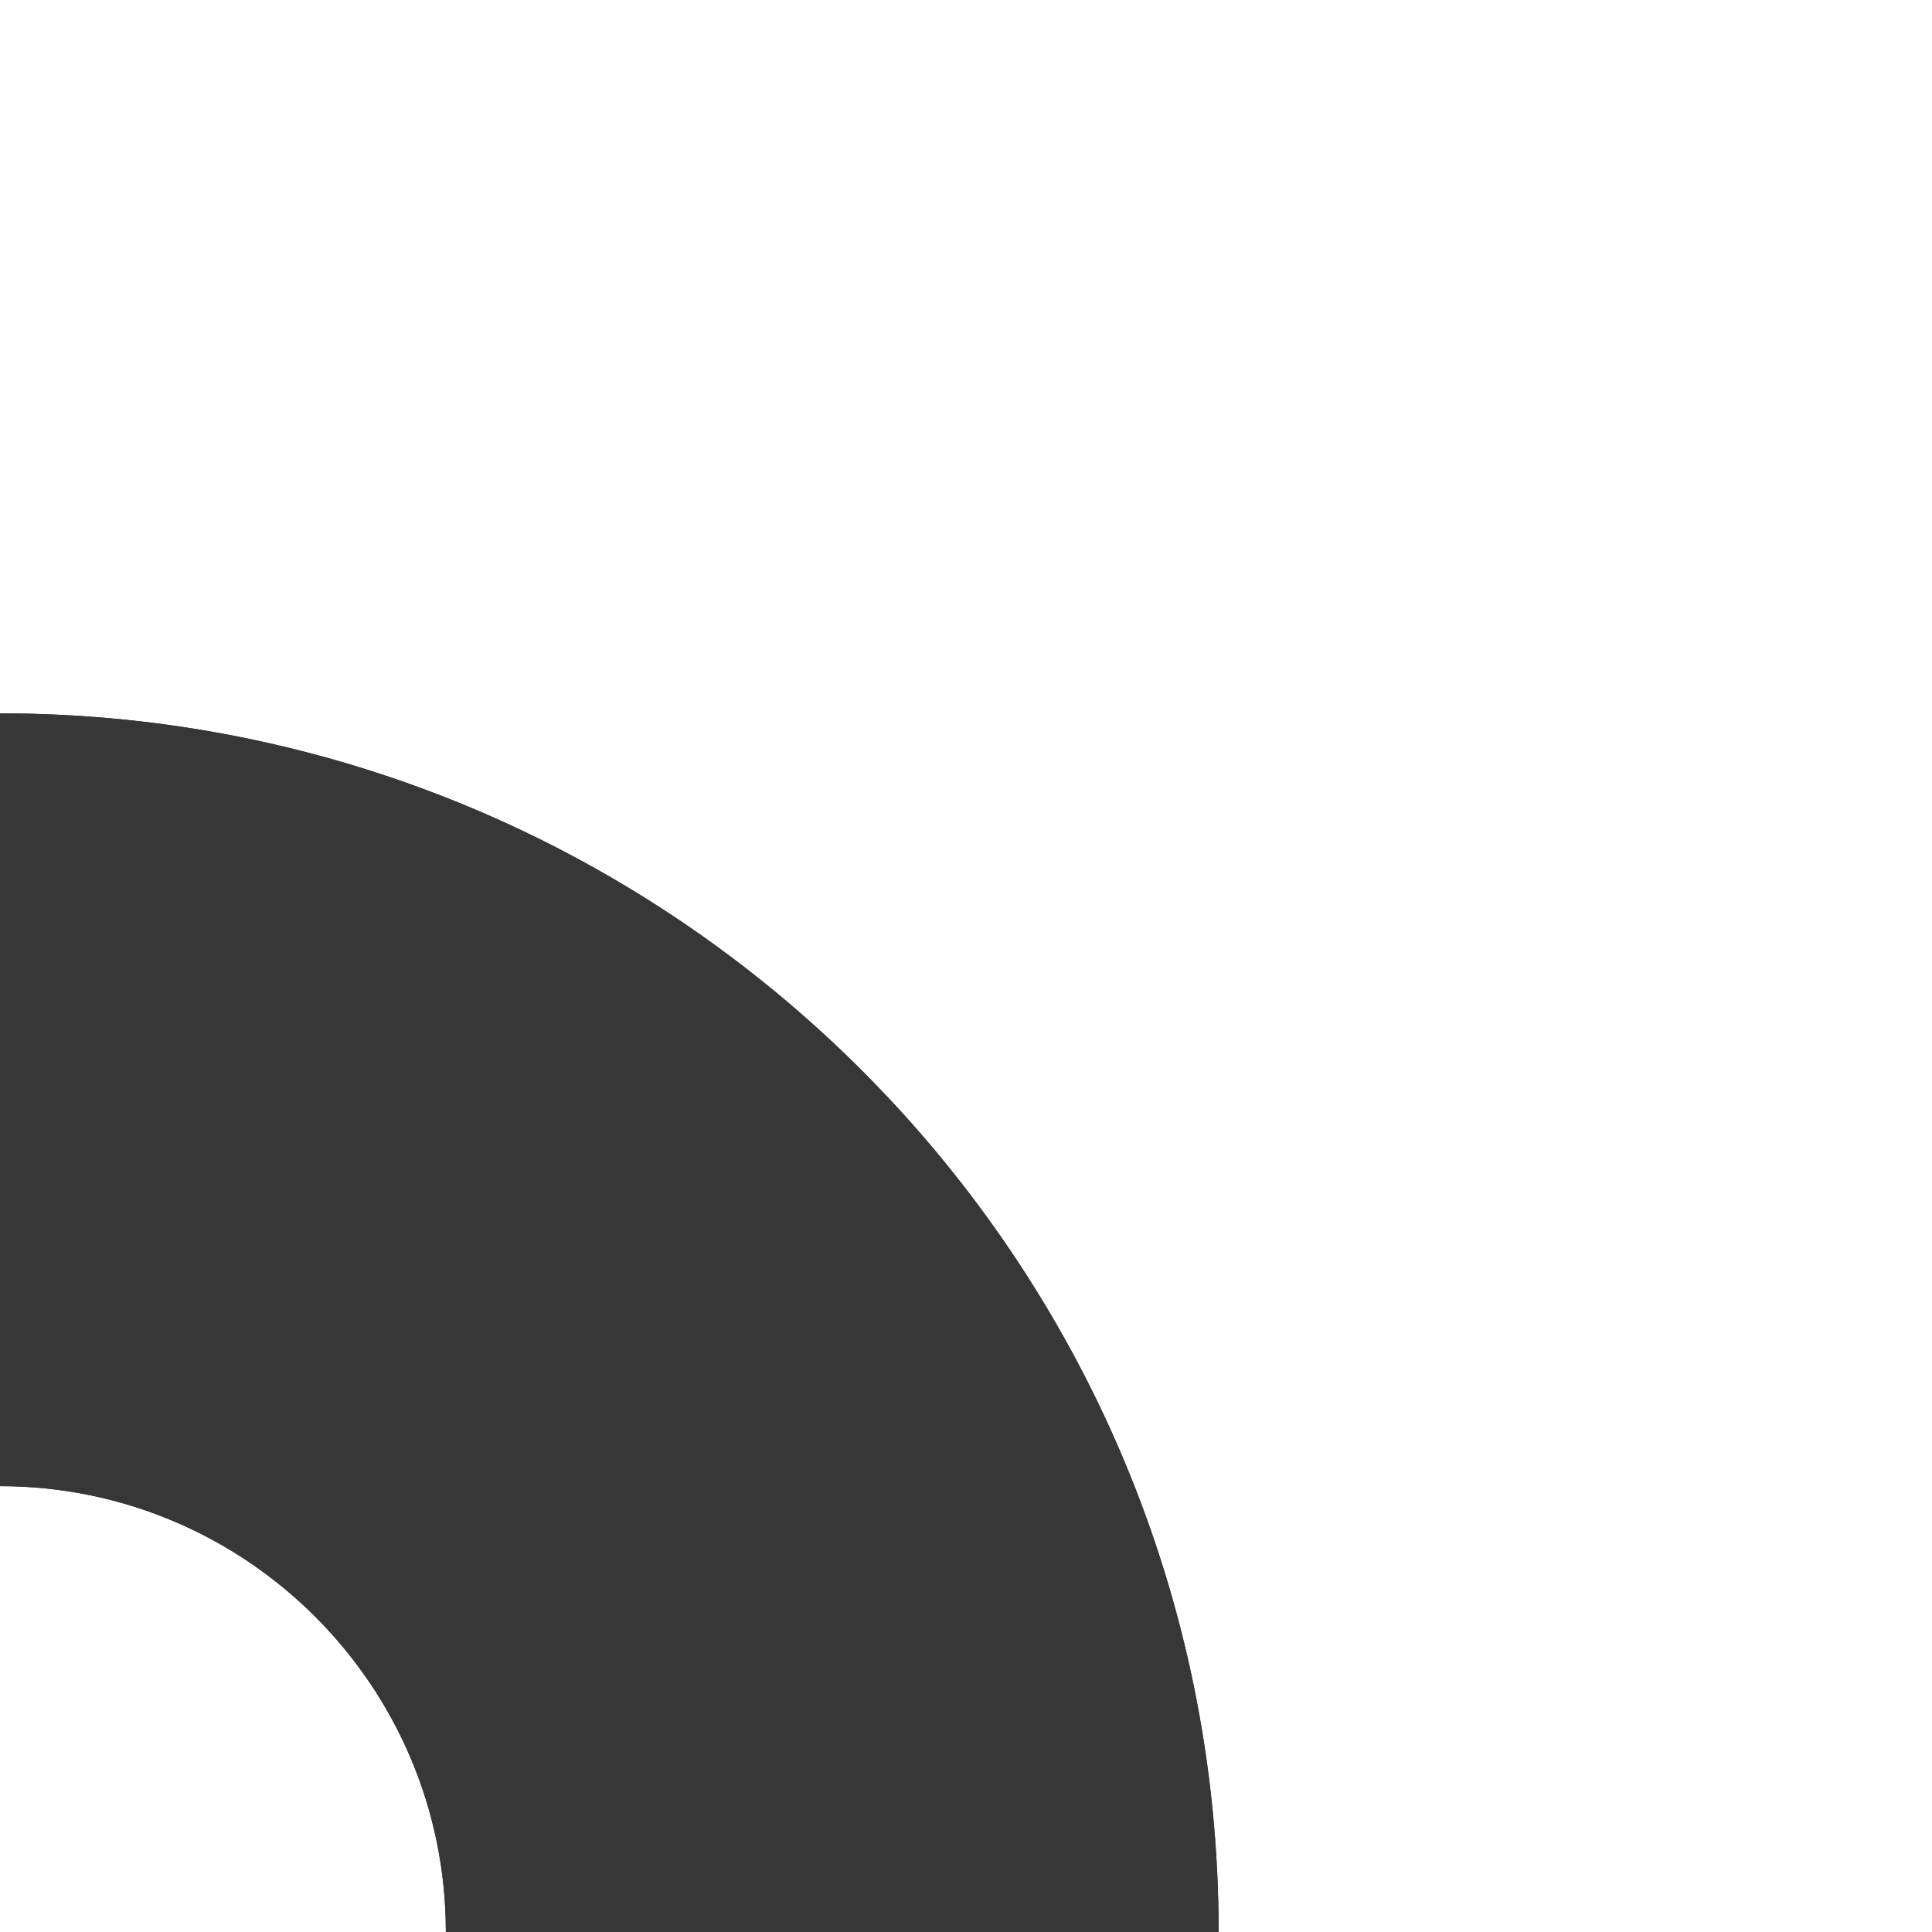
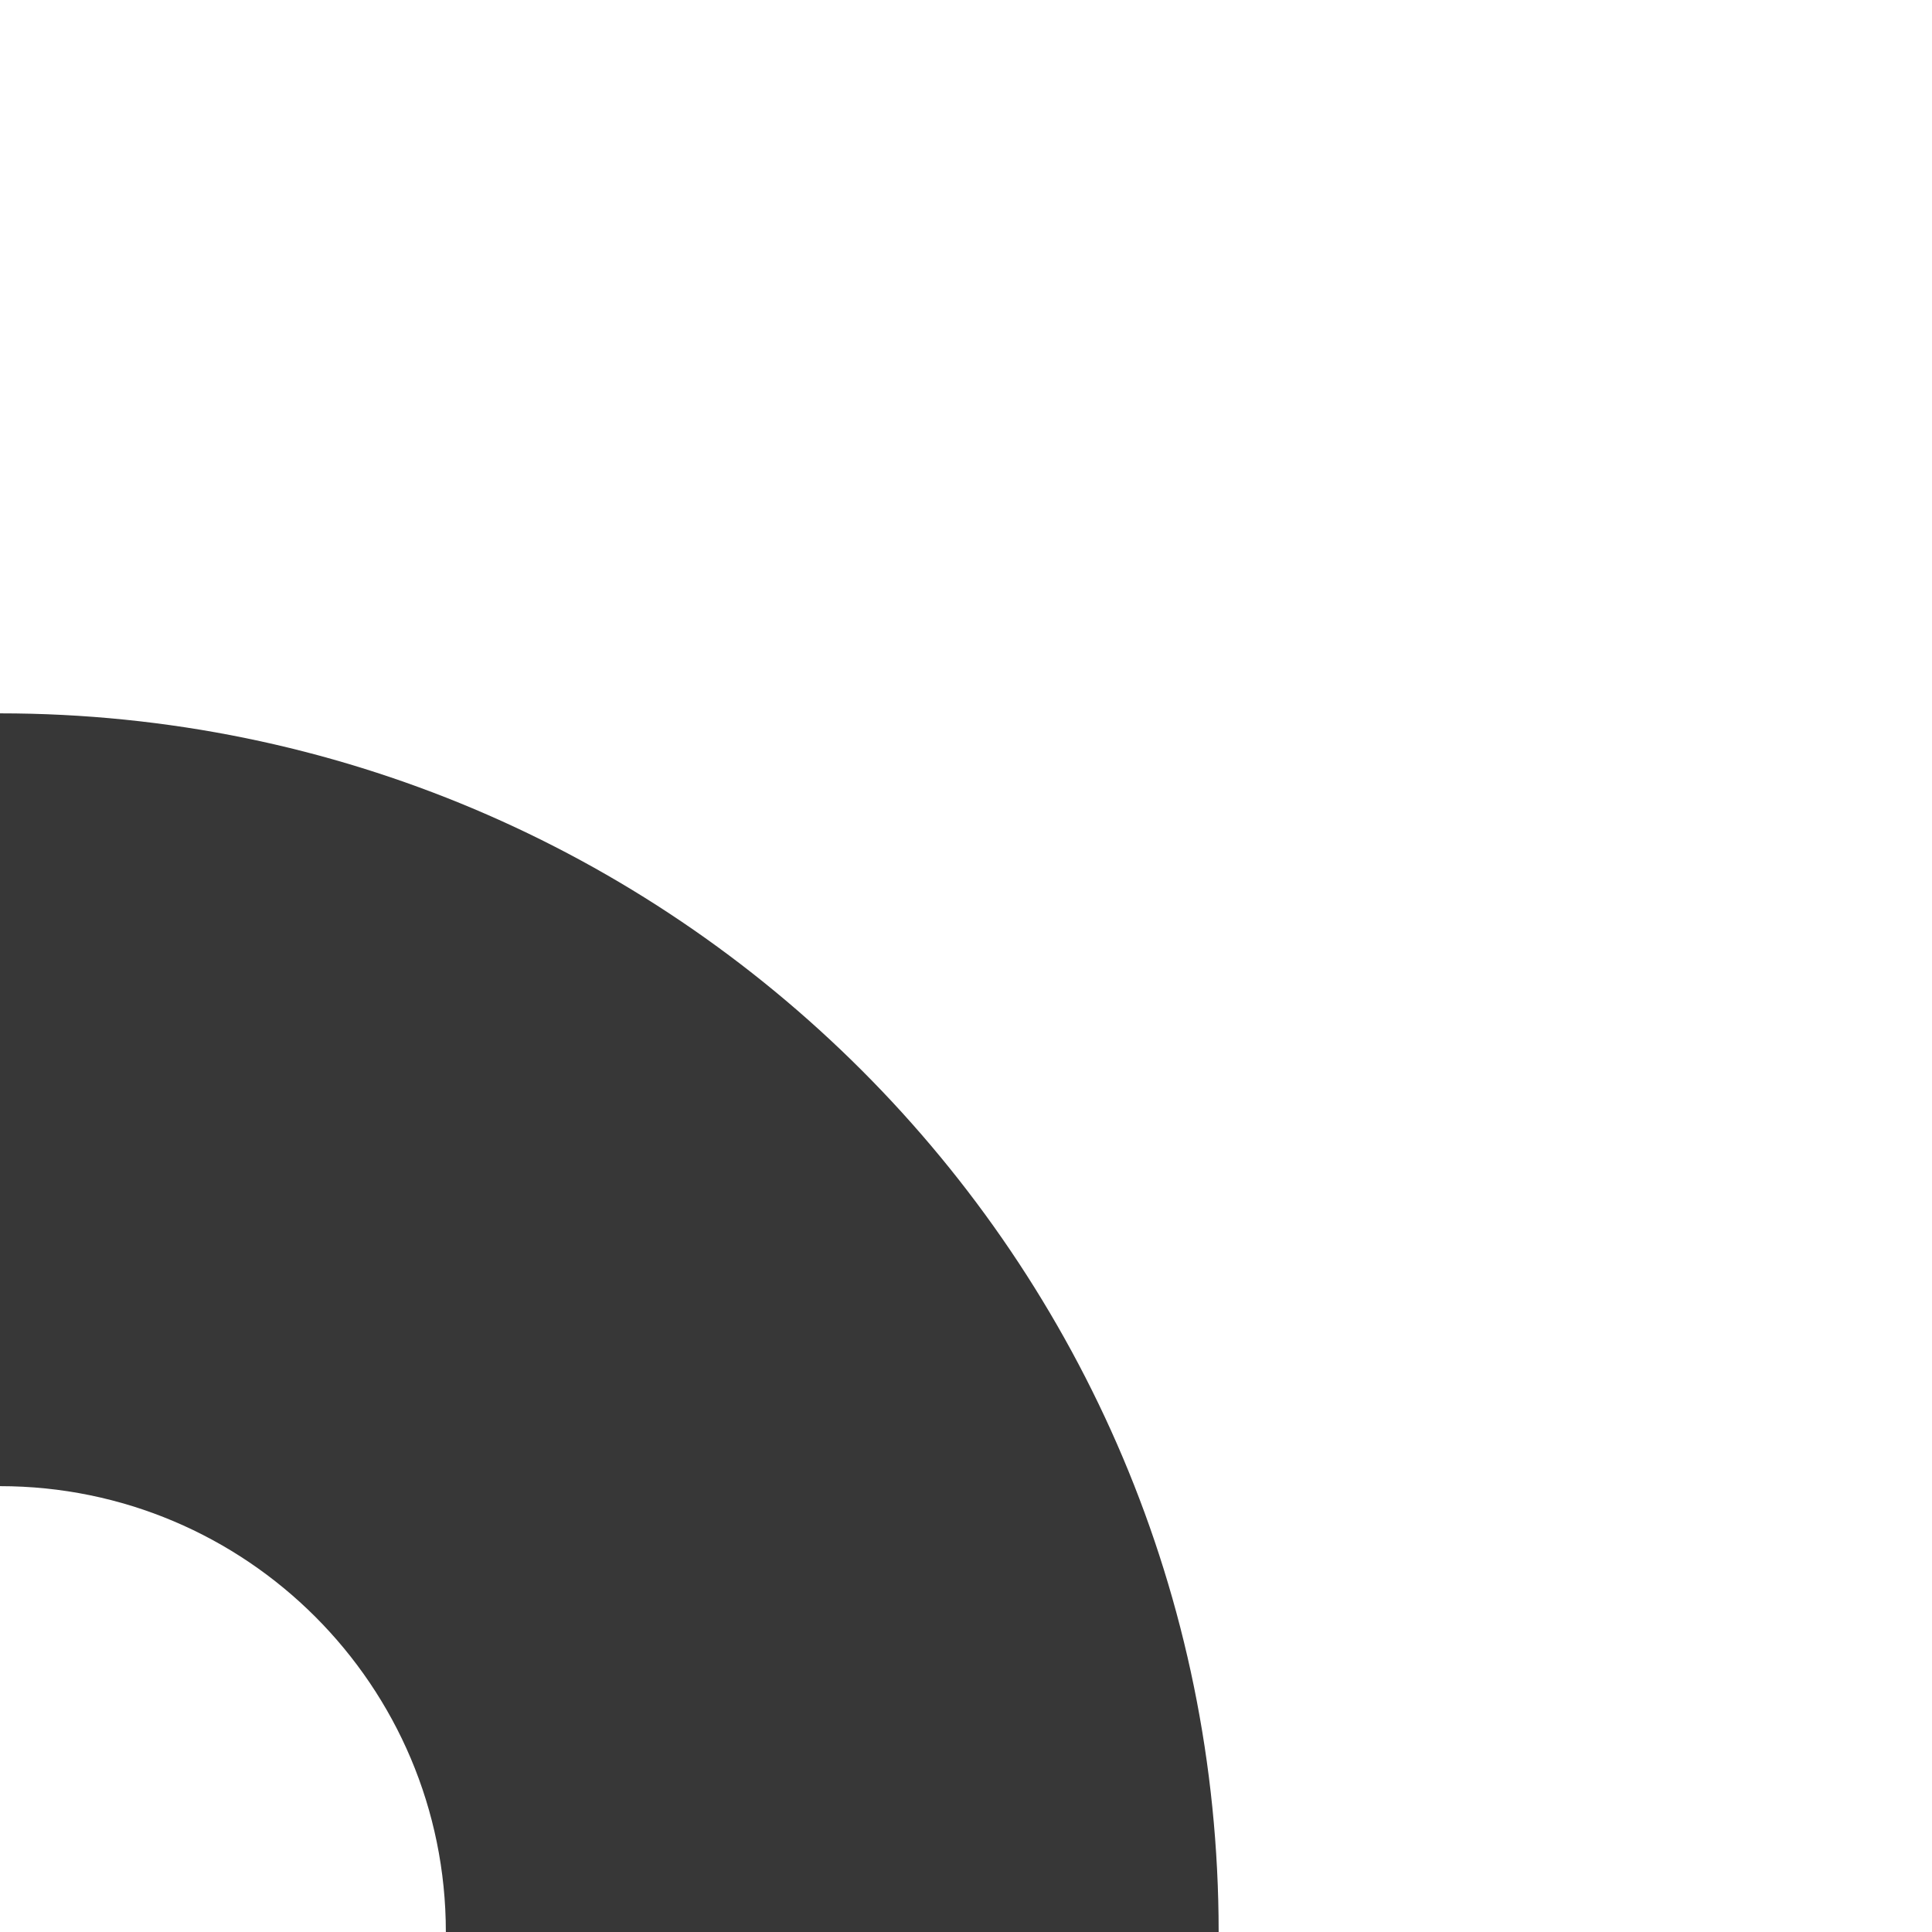
<svg xmlns="http://www.w3.org/2000/svg" width="413" height="413" viewBox="0 0 413 413" fill="none">
  <path d="M260.508 413C260.508 269.126 143.874 152.492 0 152.492V317.692C52.637 317.692 95.308 360.363 95.308 413H260.508Z" fill="#373737" />
  <path d="M260.508 413C260.508 269.126 143.874 152.492 0 152.492V317.692C52.637 317.692 95.308 360.363 95.308 413H260.508Z" fill="url(#paint1_linear_23_4286)" />
-   <defs>
-     <linearGradient id="paint0_linear_23_4286" x1="308.162" y1="127.077" x2="-1.70423e-05" y2="413" gradientUnits="userSpaceOnUse">
-       <stop />
-       <stop offset="0.402" stop-opacity="0.585" />
-       <stop offset="1" stop-opacity="0" />
-     </linearGradient>
-     <linearGradient id="paint1_linear_23_4286" x1="317.692" y1="142.962" x2="-1.60955e-05" y2="413" gradientUnits="userSpaceOnUse">
-       <stop stop-color="#373737" />
-       <stop offset="1" stop-color="#373737" />
-       <stop offset="1" />
-     </linearGradient>
-   </defs>
</svg>
